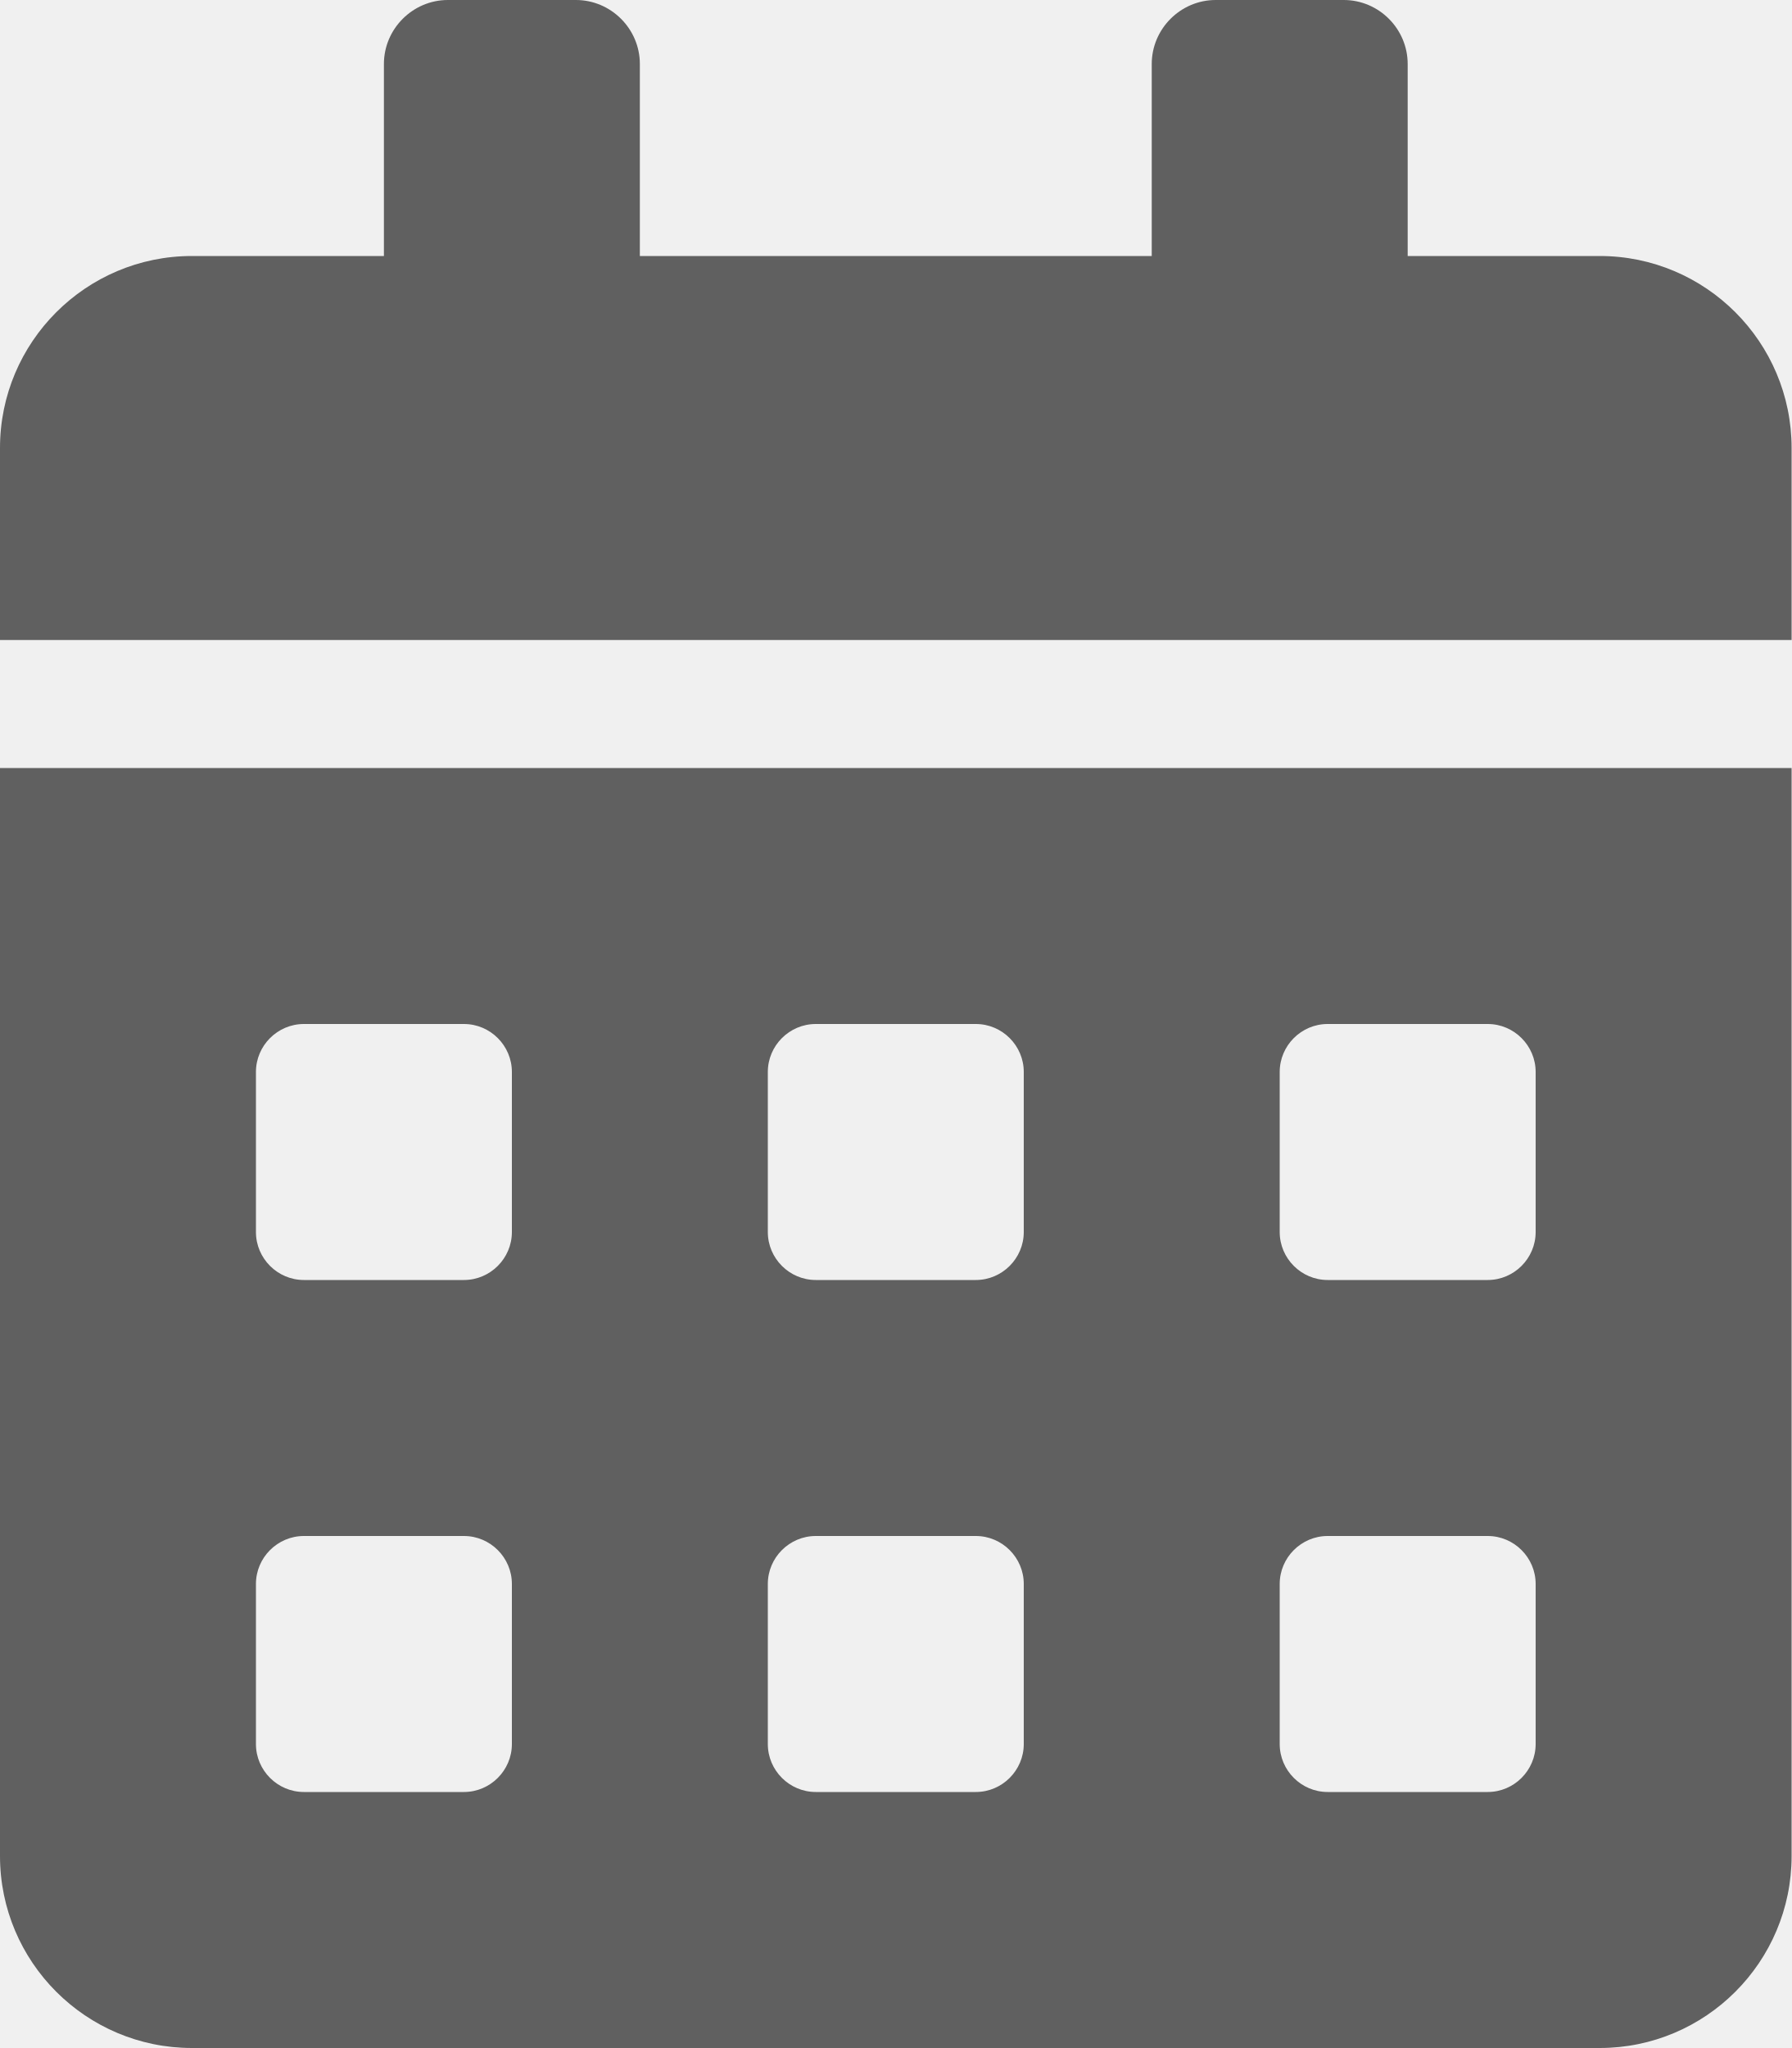
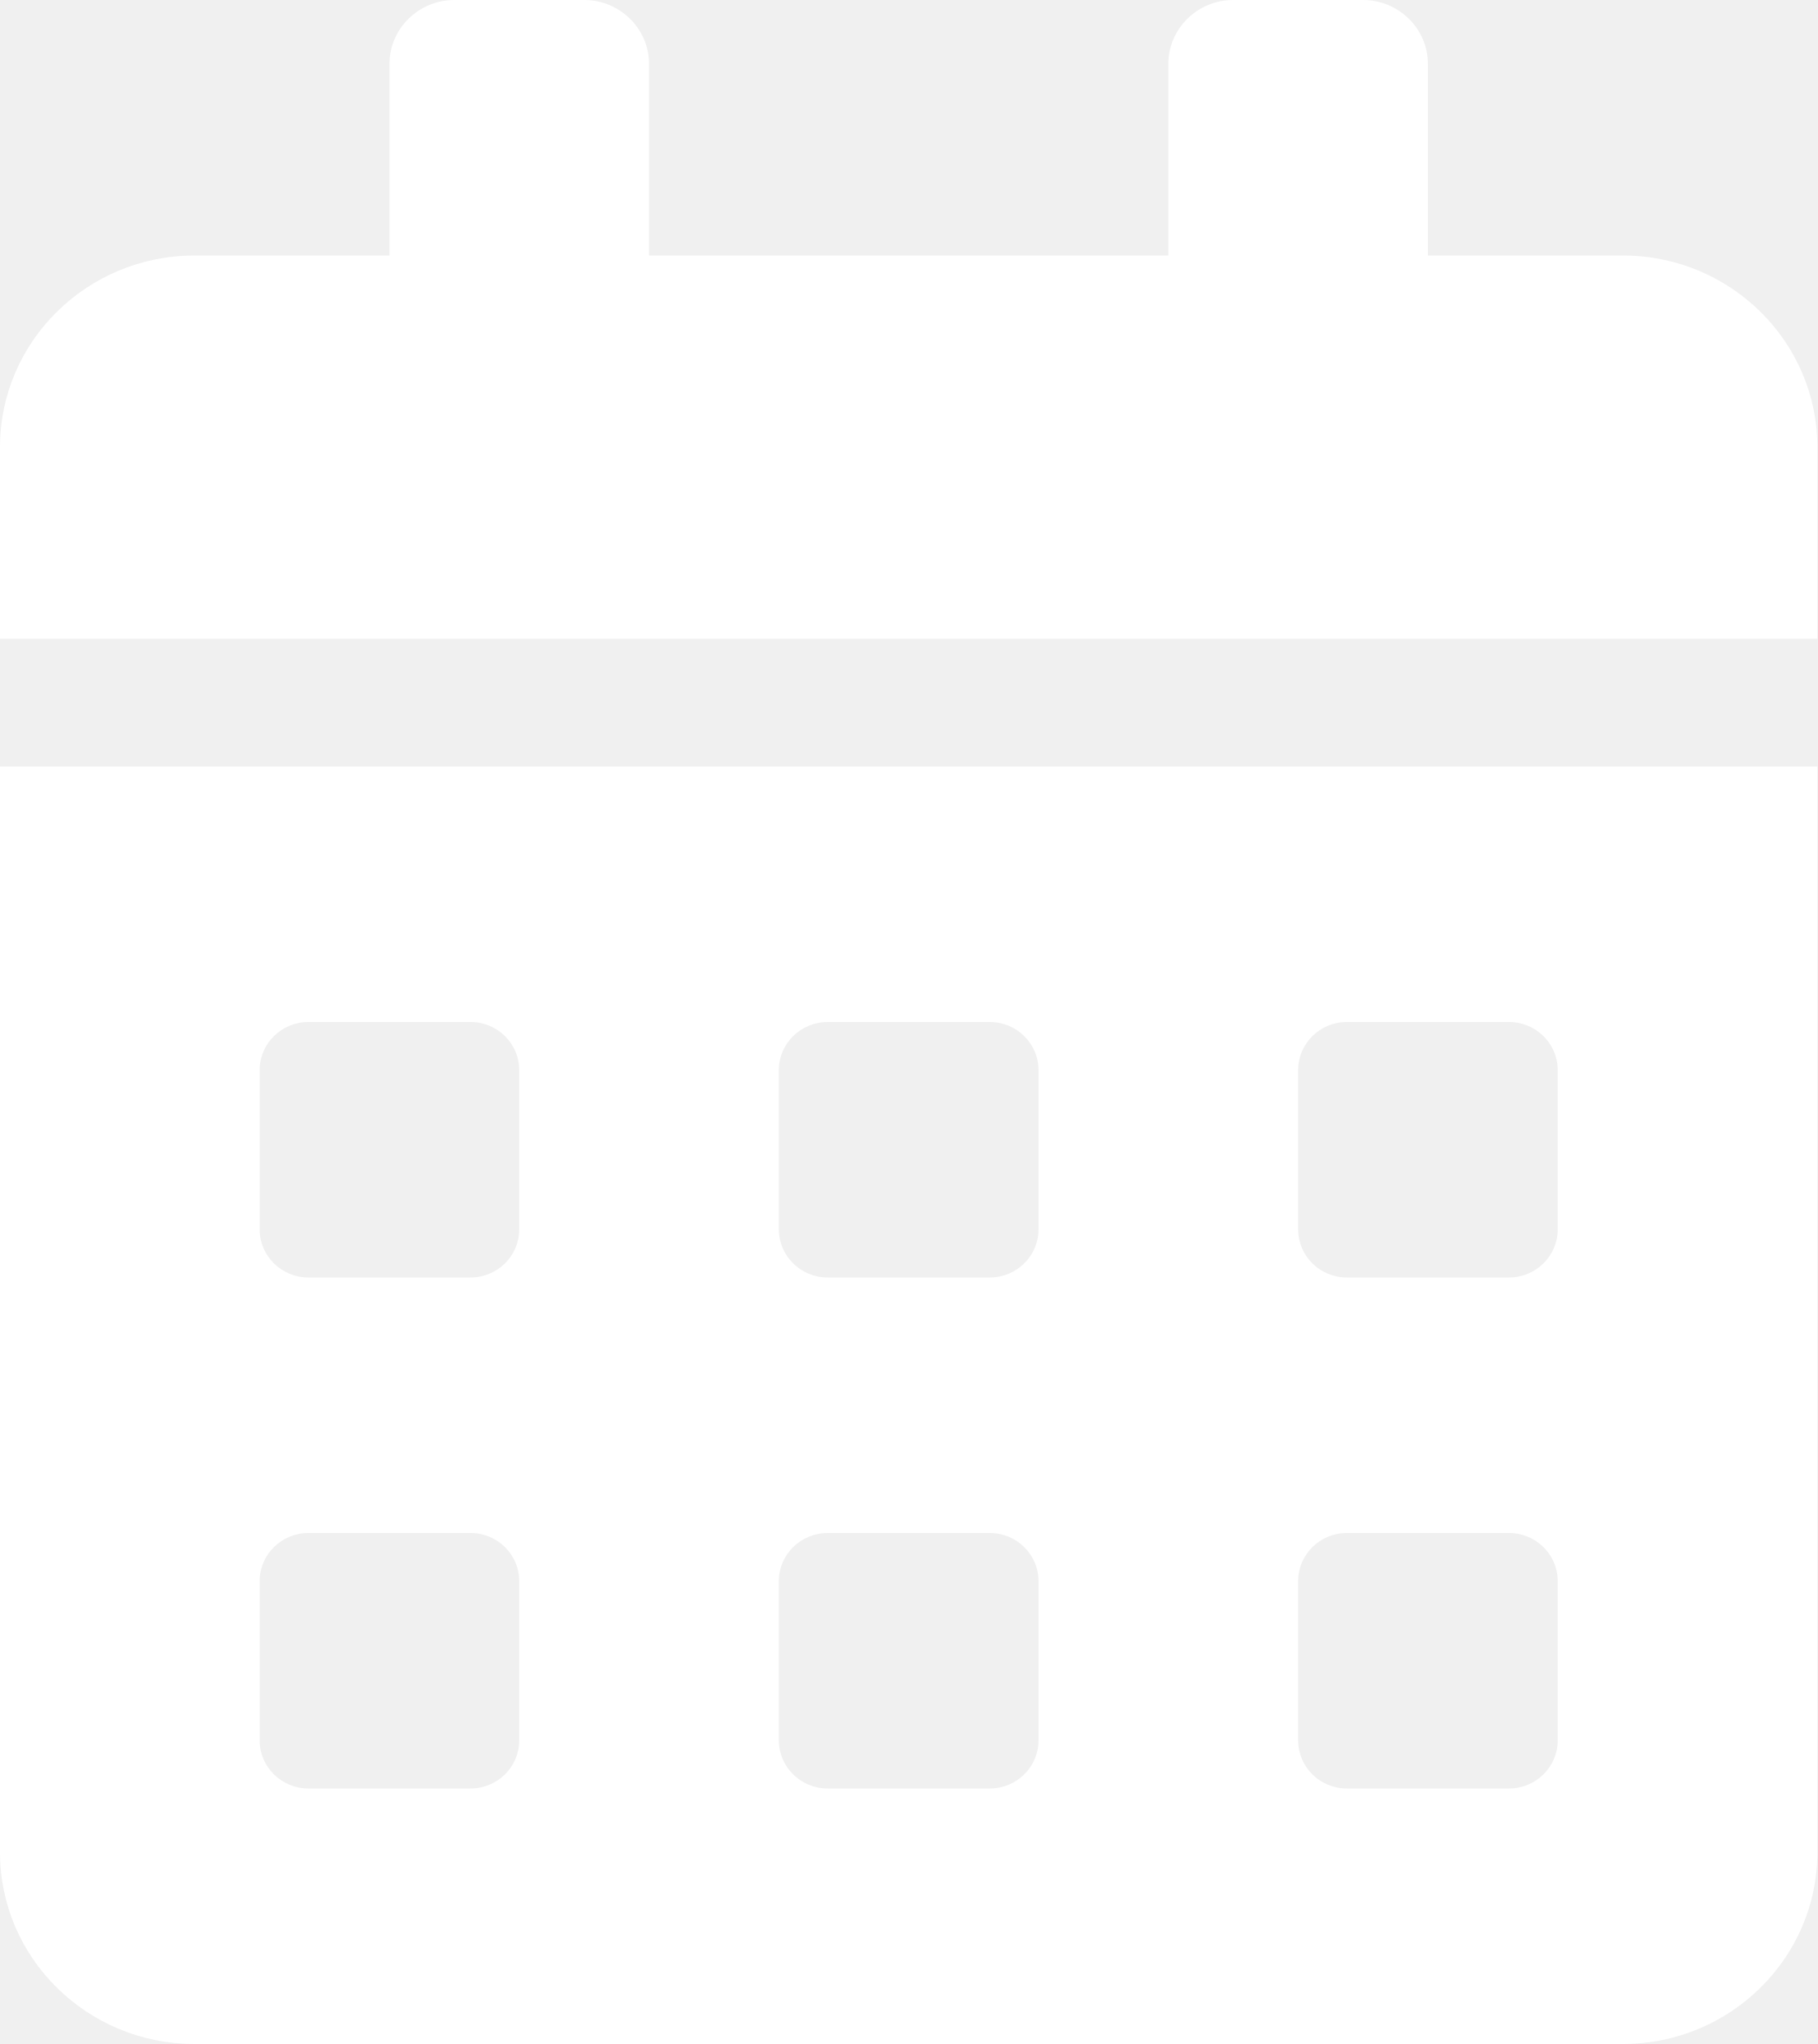
- <svg xmlns="http://www.w3.org/2000/svg" width="21" height="24" viewBox="0 0 21 24" fill="none">
-   <path d="M0 21.75C0 22.992 1.008 24 2.25 24H18.75C19.992 24 21 22.992 21 21.75V9H0V21.75ZM15 12.562C15 12.253 15.253 12 15.562 12H17.438C17.747 12 18 12.253 18 12.562V14.438C18 14.747 17.747 15 17.438 15H15.562C15.253 15 15 14.747 15 14.438V12.562ZM15 18.562C15 18.253 15.253 18 15.562 18H17.438C17.747 18 18 18.253 18 18.562V20.438C18 20.747 17.747 21 17.438 21H15.562C15.253 21 15 20.747 15 20.438V18.562ZM9 12.562C9 12.253 9.253 12 9.562 12H11.438C11.747 12 12 12.253 12 12.562V14.438C12 14.747 11.747 15 11.438 15H9.562C9.253 15 9 14.747 9 14.438V12.562ZM9 18.562C9 18.253 9.253 18 9.562 18H11.438C11.747 18 12 18.253 12 18.562V20.438C12 20.747 11.747 21 11.438 21H9.562C9.253 21 9 20.747 9 20.438V18.562ZM3 12.562C3 12.253 3.253 12 3.562 12H5.438C5.747 12 6 12.253 6 12.562V14.438C6 14.747 5.747 15 5.438 15H3.562C3.253 15 3 14.747 3 14.438V12.562ZM3 18.562C3 18.253 3.253 18 3.562 18H5.438C5.747 18 6 18.253 6 18.562V20.438C6 20.747 5.747 21 5.438 21H3.562C3.253 21 3 20.747 3 20.438V18.562ZM18.75 3H16.5V0.75C16.5 0.338 16.163 0 15.75 0H14.25C13.838 0 13.5 0.338 13.5 0.75V3H7.5V0.75C7.5 0.338 7.162 0 6.75 0H5.25C4.838 0 4.5 0.338 4.5 0.75V3H2.25C1.008 3 0 4.008 0 5.25V7.5H21V5.25C21 4.008 19.992 3 18.75 3Z" fill="#606060" />
+ <svg xmlns="http://www.w3.org/2000/svg" width="16" height="18" viewBox="0 0 16 18" fill="none">
+   <path d="M0 16.312C0 17.244 0.768 18 1.714 18H14.286C15.232 18 16 17.244 16 16.312V6.75H0V16.312ZM11.429 9.422C11.429 9.19 11.621 9 11.857 9H13.286C13.521 9 13.714 9.19 13.714 9.422V10.828C13.714 11.06 13.521 11.25 13.286 11.25H11.857C11.621 11.25 11.429 11.06 11.429 10.828V9.422ZM11.429 13.922C11.429 13.69 11.621 13.5 11.857 13.5H13.286C13.521 13.5 13.714 13.69 13.714 13.922V15.328C13.714 15.56 13.521 15.75 13.286 15.75H11.857C11.621 15.75 11.429 15.56 11.429 15.328V13.922ZM6.857 9.422C6.857 9.19 7.05 9 7.286 9H8.714C8.95 9 9.143 9.19 9.143 9.422V10.828C9.143 11.06 8.95 11.25 8.714 11.25H7.286C7.05 11.25 6.857 11.06 6.857 10.828V9.422ZM6.857 13.922C6.857 13.69 7.05 13.5 7.286 13.5H8.714C8.95 13.5 9.143 13.69 9.143 13.922V15.328C9.143 15.56 8.95 15.75 8.714 15.75H7.286C7.05 15.75 6.857 15.56 6.857 15.328V13.922ZM2.286 9.422C2.286 9.19 2.479 9 2.714 9H4.143C4.379 9 4.571 9.19 4.571 9.422V10.828C4.571 11.06 4.379 11.25 4.143 11.25H2.714C2.479 11.25 2.286 11.06 2.286 10.828V9.422ZM2.286 13.922C2.286 13.69 2.479 13.5 2.714 13.5H4.143C4.379 13.5 4.571 13.69 4.571 13.922V15.328C4.571 15.56 4.379 15.75 4.143 15.75H2.714C2.479 15.75 2.286 15.56 2.286 15.328V13.922ZM14.286 2.25H12.571V0.562C12.571 0.253 12.314 0 12 0H10.857C10.543 0 10.286 0.253 10.286 0.562V2.25H5.714V0.562C5.714 0.253 5.457 0 5.143 0H4C3.686 0 3.429 0.253 3.429 0.562V2.25H1.714C0.768 2.25 0 3.006 0 3.938V5.625H16V3.938C16 3.006 15.232 2.25 14.286 2.25Z" fill="white" />
</svg>
